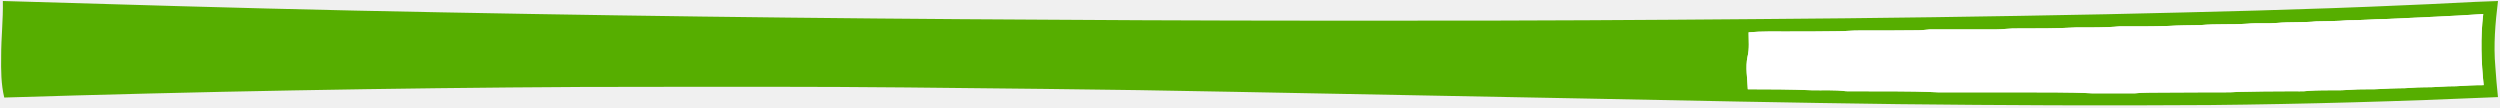
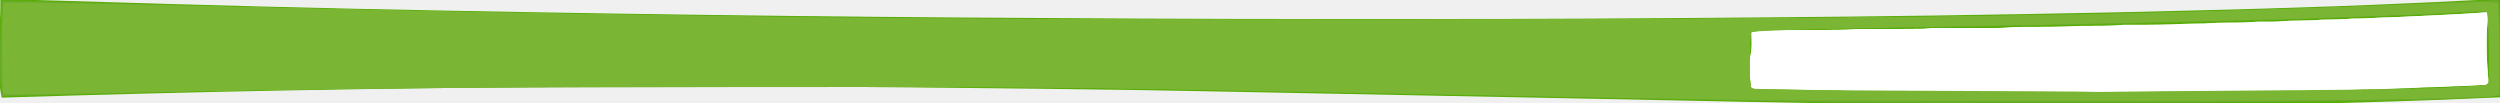
- <svg xmlns="http://www.w3.org/2000/svg" width="605" height="26" xml:space="preserve" overflow="hidden">
-   <defs>
-     <clipPath id="clip0">
-       <rect x="0" y="0" width="605" height="26" />
-     </clipPath>
-   </defs>
-   <g clip-path="url(#clip0)">
-     <path d="M0.676 0.245C28.56 1.08 56.445 1.954 84.337 2.565 139.251 3.754 194.178 4.494 249.105 4.769 277.91 4.975 306.718 5.027 335.524 4.994 362.928 5.019 390.329 4.851 417.731 4.616 445.219 4.413 472.705 4.011 500.188 3.444 523.964 2.897 547.746 2.345 571.505 1.238 578.696 0.968 585.877 0.47 593.07 0.248 592.424 5.534 591.98 10.88 592.443 16.202 592.587 18.638 592.822 21.07 593.062 23.499 570.291 24.519 547.503 25.188 524.71 25.421 500.03 25.591 475.347 25.485 450.667 25.203 425.573 24.871 400.482 24.341 375.39 23.826 347.823 23.294 320.258 22.746 292.693 22.219 277.834 21.914 262.976 21.681 248.117 21.518 226.242 21.278 204.37 20.988 182.495 21.001 167.72 20.978 152.947 21.033 138.171 21.043 92.444 21.293 46.716 22.167 1.01 23.605 0.238 20.337 0.235 16.959 0.277 13.621 0.267 9.157 0.77 4.71 0.676 0.245M566.567 4.596C563.507 4.611 560.458 4.938 557.395 4.9 554.922 5.126 552.438 5.121 549.959 5.165 546.837 5.507 543.69 5.245 540.57 5.554 538.222 5.757 535.865 5.507 533.523 5.735 529.85 6 526.158 5.72 522.494 6.072 519.931 6.126 517.37 6.101 514.815 6.28 510.93 6.394 507.042 6.391 503.157 6.379 499.703 6.723 496.226 6.594 492.762 6.639 488.226 6.926 483.677 6.852 479.138 6.879 477.318 6.817 475.513 7.131 473.698 7.119 468.495 7.089 463.293 7.159 458.093 7.122 457.191 7.198 456.295 7.327 455.394 7.325 450.847 7.401 446.299 7.362 441.75 7.377 439.93 7.33 438.122 7.57 436.305 7.555 432.343 7.612 428.381 7.632 424.419 7.624 421.326 7.644 418.231 7.528 415.148 7.83 415.141 9.788 415.374 11.784 414.896 13.708 414.348 16.318 414.883 18.975 414.958 21.6 420.007 21.615 425.06 21.605 430.104 21.84 432.828 21.912 435.577 21.706 438.283 22.078 445.541 22.145 452.811 21.976 460.064 22.338 466.341 22.345 472.618 22.34 478.895 22.345 484.836 22.39 490.786 22.261 496.721 22.585 500.106 22.58 503.491 22.585 506.879 22.583 508.929 22.367 510.994 22.427 513.054 22.395 516.608 22.365 520.161 22.34 523.714 22.343 526.351 22.298 528.996 22.434 531.628 22.229 535.593 22.135 539.557 22.088 543.524 22.088 545.086 22.043 546.661 22.199 548.219 21.976 550.195 21.83 552.183 21.875 554.166 21.84 556.69 21.927 559.193 21.548 561.721 21.61 564.294 21.681 566.852 21.379 569.427 21.362 571.428 21.407 573.414 21.11 575.417 21.124 578.002 21.171 580.573 20.83 583.16 20.864 585.327 20.728 587.496 20.597 589.67 20.607 589.086 14.889 588.888 9.102 589.564 3.385 581.907 3.947 574.234 4.202 566.567 4.596Z" fill="#56AE00" transform="scale(1.0193 1)" />
-     <path d="M566.567 4.596C574.234 4.202 581.907 3.947 589.564 3.385 588.888 9.102 589.086 14.889 589.67 20.607 587.496 20.597 585.327 20.728 583.16 20.864 580.573 20.83 578.002 21.171 575.417 21.124 573.414 21.11 571.428 21.407 569.427 21.362 566.852 21.379 564.294 21.681 561.721 21.61 559.193 21.548 556.69 21.927 554.166 21.84 552.183 21.875 550.195 21.83 548.219 21.976 546.661 22.199 545.086 22.043 543.524 22.088 539.557 22.088 535.593 22.135 531.628 22.229 528.996 22.434 526.351 22.298 523.714 22.343 520.161 22.34 516.608 22.365 513.054 22.395 510.994 22.427 508.929 22.367 506.879 22.583 503.491 22.585 500.106 22.58 496.721 22.585 490.786 22.261 484.836 22.39 478.895 22.345 472.618 22.34 466.341 22.345 460.064 22.338 452.811 21.976 445.541 22.145 438.283 22.078 435.577 21.706 432.828 21.912 430.104 21.84 425.06 21.605 420.007 21.615 414.958 21.6 414.883 18.975 414.348 16.318 414.896 13.708 415.374 11.784 415.141 9.788 415.148 7.83 418.231 7.528 421.326 7.644 424.419 7.624 428.381 7.632 432.343 7.612 436.305 7.555 438.122 7.57 439.93 7.33 441.75 7.377 446.299 7.362 450.847 7.401 455.394 7.325 456.295 7.327 457.191 7.198 458.093 7.122 463.293 7.159 468.495 7.089 473.698 7.119 475.513 7.131 477.318 6.817 479.138 6.879 483.677 6.852 488.226 6.926 492.762 6.639 496.226 6.594 499.703 6.723 503.157 6.379 507.042 6.391 510.93 6.394 514.815 6.28 517.37 6.101 519.931 6.126 522.494 6.072 526.158 5.72 529.85 6 533.523 5.735 535.865 5.507 538.222 5.757 540.57 5.554 543.69 5.245 546.837 5.507 549.959 5.165 552.438 5.121 554.922 5.126 557.395 4.9 560.458 4.938 563.507 4.611 566.567 4.596Z" fill="#FFFFFF" transform="scale(1.0193 1)" />
+ <svg xmlns="http://www.w3.org/2000/svg" width="2389.655pt" height="98.393pt" viewBox="0 0 2389.655 98.393" version="1.1" id="svg8">
+   <defs id="defs12" />
+   <g id="#56ae00ff" transform="translate(-2.377129,-2.004484)">
+     <path fill="#56ae00" opacity="1" d="m 2.73,0.99 c 112.61,3.37 225.22,6.9 337.86,9.37 221.77,4.8 443.59,7.79 665.41,8.9 116.33,0.83 232.67,1.04 349,0.91 110.67,0.1 221.33,-0.58 331.99,-1.53 C 1798,17.82 1909,16.2 2019.99,13.91 2116.01,11.7 2212.05,9.47 2308,5 c 29.04,-1.09 58.04,-3.1 87.09,-4 -2.61,21.35 -4.4,42.94 -2.53,64.43 0.58,9.84 1.53,19.66 2.5,29.47 -91.96,4.12 -183.99,6.82 -276.04,7.76 -99.67,0.69 -199.35,0.26 -299.02,-0.88 C 1718.66,100.44 1617.33,98.3 1516,96.22 1404.67,94.07 1293.35,91.86 1182.03,89.73 1122.02,88.5 1062.02,87.56 1002.01,86.9 913.67,85.93 825.34,84.76 737,84.81 677.33,84.72 617.67,84.94 558,84.98 373.33,85.99 188.66,89.52 4.08,95.33 0.96,82.13 0.95,68.49 1.12,55.01 1.08,36.98 3.11,19.02 2.73,0.99 m 2285.33,17.57 c -12.36,0.06 -24.67,1.38 -37.04,1.23 -9.99,0.91 -20.02,0.89 -30.03,1.07 -12.61,1.38 -25.32,0.32 -37.92,1.57 -9.48,0.82 -19,-0.19 -28.46,0.73 -14.83,1.07 -29.74,-0.06 -44.54,1.36 -10.35,0.22 -20.69,0.12 -31.01,0.84 -15.69,0.46 -31.39,0.45 -47.08,0.4 -13.95,1.39 -27.99,0.87 -41.98,1.05 -18.32,1.16 -36.69,0.86 -55.02,0.97 -7.35,-0.25 -14.64,1.02 -21.97,0.97 -21.01,-0.12 -42.02,0.16 -63.02,0.01 -3.64,0.31 -7.26,0.83 -10.9,0.82 -18.36,0.31 -36.73,0.15 -55.1,0.21 -7.35,-0.19 -14.65,0.78 -21.99,0.72 -16,0.23 -32,0.31 -48,0.28 -12.49,0.08 -24.99,-0.39 -37.44,0.83 -0.03,7.91 0.91,15.97 -1.02,23.74 -2.21,10.54 -0.05,21.27 0.25,31.87 20.39,0.06 40.8,0.02 61.17,0.97 11,0.29 22.1,-0.54 33.03,0.96 29.31,0.27 58.67,-0.41 87.96,1.05 25.35,0.03 50.7,0.01 76.05,0.03 23.99,0.18 48.02,-0.34 71.99,0.97 13.67,-0.02 27.34,0 41.02,-0.01 8.28,-0.87 16.62,-0.63 24.94,-0.76 14.35,-0.12 28.7,-0.22 43.05,-0.21 10.65,-0.18 21.33,0.37 31.96,-0.46 16.01,-0.38 32.02,-0.57 48.04,-0.57 6.31,-0.18 12.67,0.45 18.96,-0.45 7.98,-0.59 16.01,-0.41 24.02,-0.55 10.19,0.35 20.3,-1.18 30.51,-0.93 10.39,0.29 20.72,-0.93 31.12,-1 8.08,0.18 16.1,-1.02 24.19,-0.96 10.44,0.19 20.82,-1.19 31.27,-1.05 8.75,-0.55 17.51,-1.08 26.29,-1.04 -2.36,-23.09 -3.16,-46.46 -0.43,-69.55 -30.92,2.27 -61.91,3.3 -92.87,4.89 z" id="path2" />
  </g>
+   <g id="#ffffffff" transform="translate(-2.377129,-2.004484)">
+     <path fill="#ffffff" opacity="1" d="m 2288.06,18.56 c 30.96,-1.59 61.95,-2.62 92.87,-4.89 -2.73,23.09 -1.93,46.46 0.43,69.55 -8.78,-0.04 -17.54,0.49 -26.29,1.04 -10.45,-0.14 -20.83,1.24 -31.27,1.05 -8.09,-0.06 -16.11,1.14 -24.19,0.96 -10.4,0.07 -20.73,1.29 -31.12,1 -10.21,-0.25 -20.32,1.28 -30.51,0.93 -8.01,0.14 -16.04,-0.04 -24.02,0.55 -6.29,0.9 -12.65,0.27 -18.96,0.45 -16.02,0 -32.03,0.19 -48.04,0.57 -10.63,0.83 -21.31,0.28 -31.96,0.46 -14.35,-0.01 -28.7,0.09 -43.05,0.21 -8.32,0.13 -16.66,-0.11 -24.94,0.76 -13.68,0.01 -27.35,-0.01 -41.02,0.01 -23.97,-1.31 -48,-0.79 -71.99,-0.97 -25.35,-0.02 -50.7,0 -76.05,-0.03 -29.29,-1.46 -58.65,-0.78 -87.96,-1.05 -10.93,-1.5 -22.03,-0.67 -33.03,-0.96 -20.37,-0.95 -40.78,-0.91 -61.17,-0.97 -0.3,-10.6 -2.46,-21.33 -0.25,-31.87 1.93,-7.77 0.99,-15.83 1.02,-23.74 12.45,-1.22 24.95,-0.75 37.44,-0.83 16,0.03 32,-0.05 48,-0.28 7.34,0.06 14.64,-0.91 21.99,-0.72 18.37,-0.06 36.74,0.1 55.1,-0.21 3.64,0.01 7.26,-0.51 10.9,-0.82 21,0.15 42.01,-0.13 63.02,-0.01 7.33,0.05 14.62,-1.22 21.97,-0.97 18.33,-0.11 36.7,0.19 55.02,-0.97 13.99,-0.18 28.03,0.34 41.98,-1.05 15.69,0.05 31.39,0.06 47.08,-0.4 10.32,-0.72 20.66,-0.62 31.01,-0.84 14.8,-1.42 29.71,-0.29 44.54,-1.36 9.46,-0.92 18.98,0.09 28.46,-0.73 12.6,-1.25 25.31,-0.19 37.92,-1.57 10.01,-0.18 20.04,-0.16 30.03,-1.07 12.37,0.15 24.68,-1.17 37.04,-1.23 z" id="path5" />
+   </g>
+   <path style="fill:#6aab29;fill-opacity:1;stroke-width:1.988" d="m 1758.603,98.073 c -16.944,-0.33 -125.167,-2.433 -240.495,-4.671 -115.328,-2.239 -249.936,-4.922 -299.128,-5.961 -241.402,-5.103 -539.85,-6.782 -754.75,-4.246 -117.256,1.384 -242.709,3.297 -278.783,4.252 -36.074,0.955 -92.116,2.376 -124.538,3.158 L 1.961,92.027 0.495,80.29 C -0.821,69.765 0.729,2.177 2.322,0.584 2.678,0.229 63.703,1.709 137.934,3.873 848.289,24.589 1877.753,24.129 2325.058,2.894 2358.4,1.312 2386.573,0.009 2387.666,5.1002014e-6 2388.934,-0.011 2389.655,16.52 2389.655,45.65 v 45.666 l -7.952,0.979 c -28.443,3.501 -156.383,5.627 -359.75,5.978 -127.9,0.221 -246.408,0.131 -263.352,-0.2 z m 534.654,-12.463 c 32.248,-1.199 64.894,-2.675 72.546,-3.279 l 13.913,-1.099 -0.63,-35.127 c -0.347,-19.32 -0.794,-35.204 -0.994,-35.299 -0.2,-0.095 -11.096,0.512 -24.214,1.348 -81.366,5.187 -354.239,12.363 -567.725,14.932 l -112.573,1.354 -1.405,24.352 c -1.829,31.711 -1.523,32.584 11.531,32.923 143.325,3.716 508.499,3.652 609.551,-0.105 z" id="path1165" />
+   <path style="fill:#7ab634;stroke-width:2.642;fill-opacity:1" d="m 2232.459,127.57 c -284.328,-6.109 -745.948,-14.569 -923.366,-16.924 C 964.94,106.08 464.166,109.581 114.011,119.001 54.659,120.597 5.32,121.124 4.37,120.171 1.916,117.709 2.215,6.145 4.682,3.681 5.805,2.56 86.054,3.686 183.015,6.182 816.161,22.48 1305.355,27.88 1935.238,25.522 c 572.644,-2.143 856.284,-7.239 1176.306,-21.134 58.522,-2.541 70.876,-2.463 71.993,0.451 0.742,1.935 1.349,28.818 1.349,59.74 v 56.221 l -17.833,1.838 c -41.593,4.288 -256.199,6.618 -567.361,6.159 -183.088,-0.27 -348.343,-0.823 -367.233,-1.228 z m 791.268,-11.055 c 9.445,-0.049 42.139,-1.459 72.654,-3.133 30.515,-1.675 57.859,-3.009 60.765,-2.965 2.906,0.044 8.032,-0.451 11.392,-1.099 6.037,-1.165 6.093,-1.522 4.905,-30.81 -0.661,-16.297 -1.261,-37.826 -1.333,-47.842 l -0.132,-18.211 -19.305,1.712 c -24.232,2.149 -58.6,3.728 -121.02,5.557 -26.882,0.788 -58.387,2.066 -70.012,2.84 -11.625,0.774 -39.563,1.785 -62.086,2.246 -22.523,0.462 -63.539,1.353 -91.148,1.981 -27.608,0.628 -87.053,1.973 -132.098,2.99 -45.045,1.017 -162.15,3.188 -260.233,4.826 -98.083,1.638 -179.724,3.042 -181.424,3.12 -4.596,0.211 -6.462,14.516 -5.964,45.719 0.415,25.985 0.837,28.039 6.18,30.07 3.154,1.199 37.706,2.324 76.783,2.499 39.076,0.175 71.692,0.963 72.479,1.75 1.102,1.102 294.777,0.528 639.597,-1.251 z" id="path1532" transform="scale(0.75)" />
+   <path style="fill:#7ab634;fill-opacity:1;stroke-width:2.642" d="m 1949.769,121.566 c -359.73,-7.489 -377.086,-7.832 -503.294,-9.928 -183.489,-3.047 -957.532,-1.955 -1114.908,1.574 -76.287,1.711 -181.206,3.879 -233.153,4.819 L 3.963,119.741 V 62.512 5.284 L 62.747,5.309 c 32.331,0.014 102.772,1.164 156.536,2.555 53.764,1.391 154.225,3.735 223.246,5.209 69.021,1.474 151.649,3.312 183.616,4.084 459.993,11.115 1773.952,11.093 2143.953,-0.035 166.61,-5.011 304.303,-9.847 375.159,-13.178 17.42,-0.819 32.007,-0.356 34.19,1.084 3.109,2.051 3.836,12.845 3.963,58.846 l 0.156,56.334 -19.815,2.087 c -10.898,1.148 -237.975,2.505 -504.615,3.016 -400.386,0.767 -523.902,0.114 -709.367,-3.747 z m 1085.847,-5.532 c 50.858,-1.541 102.574,-3.609 114.925,-4.597 l 22.457,-1.795 0.393,-46.511 c 0.217,-25.581 -0.378,-47.674 -1.321,-49.096 -1.074,-1.619 -10.596,-1.83 -25.492,-0.564 -71.774,6.101 -306.191,12.528 -766.079,21.004 -110.263,2.032 -148.376,3.538 -149.891,5.921 -3.583,5.638 -2.525,69.987 1.19,72.392 1.816,1.176 32.43,2.782 68.031,3.569 122.292,2.705 643.379,2.476 735.787,-0.323 z" id="path1603" transform="scale(0.75)" />
+   <path style="fill:#7ab634;fill-opacity:1;stroke-width:2.642" d="M 2076.583,124.152 C 2022.819,123.076 1941.38,121.411 1895.608,120.451 1387.835,109.801 1158.115,107.526 788.626,109.487 c -182.361,0.968 -386.849,2.869 -454.418,4.224 -67.568,1.355 -169.515,3.268 -226.548,4.25 L 3.963,119.747 V 62.516 5.284 l 58.784,0.002 c 50.199,0.002 226.969,3.634 443.189,9.107 31.241,0.791 130.513,2.607 220.604,4.036 90.091,1.429 195.902,3.213 235.135,3.965 180.063,3.45 994.286,4.502 1297.204,1.676 404.487,-3.773 552.913,-6.98 814.671,-17.599 54.284,-2.202 100.786,-3.342 103.337,-2.532 6.214,1.972 7.949,17.879 7.978,73.121 l 0.026,44.036 -19.154,1.59 c -29.147,2.419 -977.666,3.695 -1089.149,1.465 z m 1030.366,-10.453 c 30.515,-1.536 58.156,-3.397 61.426,-4.136 5.733,-1.296 5.944,-2.397 5.926,-31.015 0,-16.319 -0.792,-37.854 -1.736,-47.855 l -1.717,-18.183 -27.986,1.67 c -103.342,6.168 -321.266,12.374 -619.786,17.649 -251.241,4.44 -289.026,5.794 -292.155,10.466 -3.119,4.657 -2.145,67.185 1.096,70.429 1.209,1.21 33.904,2.948 72.654,3.861 107.966,2.546 739.492,0.273 802.279,-2.888 z" id="path1605" transform="scale(0.75)" />
+   <path style="fill:#7ab634;fill-opacity:1;stroke-width:2.642" d="m 2162.444,126.076 c -0.725,-0.646 -55.413,-1.948 -121.528,-2.893 -66.115,-0.946 -172.52,-2.826 -236.456,-4.179 -226.683,-4.796 -302.984,-6.142 -458.381,-8.084 -161.026,-2.012 -832.055,-1.046 -912.798,1.315 -24.702,0.722 -91.28,2.083 -147.95,3.025 -56.67,0.942 -141.081,2.45 -187.579,3.352 -46.499,0.902 -86.623,1.194 -89.166,0.65 C 4.358,118.357 3.963,113.444 3.963,61.778 V 5.284 H 70.994 c 36.867,0 139.408,1.756 227.869,3.903 222.867,5.408 399.614,8.915 533.355,10.584 62.482,0.78 138.571,1.984 169.086,2.677 30.515,0.693 238.569,2.005 462.344,2.916 507.321,2.065 1149.41,-2.973 1375.142,-10.791 22.523,-0.78 78.995,-2.698 125.493,-4.262 46.498,-1.564 103.565,-3.719 126.814,-4.788 23.249,-1.069 52.957,-1.858 66.018,-1.752 l 23.746,0.192 1.7,7.926 c 0.935,4.359 1.841,30.702 2.013,58.539 l 0.313,50.613 -15.191,1.647 c -17.257,1.872 -1005.221,5.194 -1007.251,3.387 z m 938.883,-12.692 c 36.513,-1.638 67.872,-4.187 69.689,-5.665 3.725,-3.031 4.28,-27.816 1.546,-69.098 l -1.729,-26.108 -25.338,1.691 c -48.695,3.25 -224.484,9.372 -346.336,12.063 -67.568,1.492 -144.846,3.316 -171.728,4.054 -26.882,0.738 -97.621,2.068 -157.197,2.955 -147.488,2.197 -235.925,4.941 -238.375,7.398 -2.702,2.709 -2.649,69.25 0.058,71.954 4.017,4.012 160.923,5.523 481.04,4.632 182.008,-0.507 350.842,-2.191 388.368,-3.875 z" id="path1607" transform="scale(0.75)" />
+   <path style="fill:#7ab634;fill-opacity:1;stroke-width:2.642" d="m 2042.237,124.031 c -58.123,-1.186 -200.789,-4.115 -317.036,-6.509 -524.835,-10.806 -989.712,-10.512 -1618.202,1.023 -51.584,0.947 -95.87,1.273 -98.413,0.724 -4.228,-0.912 -4.623,-5.828 -4.623,-57.491 V 5.284 l 71.993,0.001 c 39.596,6.737e-4 144.515,1.755 233.153,3.899 221.819,5.365 399.222,8.877 533.677,10.566 62.482,0.785 143.921,2.004 180.975,2.709 266.152,5.066 1294.921,3.292 1585.178,-2.732 C 2739.855,17.009 2879.472,13.119 2990.702,9.091 3051.731,6.88 3119.428,4.822 3141.139,4.517 l 39.474,-0.554 1.873,6.605 c 1.03,3.633 1.992,29.96 2.137,58.506 l 0.264,51.901 -11.228,1.748 c -16.934,2.637 -1010.06,3.784 -1131.421,1.307 z m 1043.575,-10.569 c 39.233,-1.426 74.603,-3.261 78.601,-4.078 10.016,-2.045 10.863,-7.485 8.621,-55.336 -1.429,-30.488 -2.774,-40.837 -5.306,-40.837 -1.865,0 -24.032,1.153 -49.259,2.563 -116.132,6.489 -280.331,10.733 -769.765,19.894 -42.139,0.789 -85.76,2.12 -96.935,2.959 l -20.318,1.525 -1.837,14.701 c -1.895,15.168 0.188,55.656 3.009,58.479 5.158,5.161 711.836,5.269 853.188,0.13 z" id="path1609" transform="scale(0.75)" />
+   <path style="fill:#7ab634;fill-opacity:1;stroke-width:2.642" d="m 2103.003,125.088 c -18.89,-0.427 -164.528,-3.149 -323.64,-6.048 -159.112,-2.899 -318.423,-5.912 -354.023,-6.695 -115.655,-2.545 -875.329,-1.484 -1041.6,1.454 -88.998,1.573 -208.775,3.677 -266.171,4.676 -57.397,0.999 -106.438,1.362 -108.981,0.807 C 4.359,118.358 3.963,113.436 3.963,61.778 V 5.284 l 71.993,0.003 c 39.596,0.002 173.643,2.344 297.881,5.204 218.686,5.035 437.117,8.93 667.096,11.897 204.383,2.637 874.097,3.391 1167.748,1.316 383.536,-2.711 578.927,-6.82 889.875,-18.717 60.24,-2.305 79.524,-2.284 81.901,0.089 2.133,2.129 3.374,20.796 3.954,59.468 l 0.845,56.365 -10.092,1.825 c -9.726,1.759 -1002.178,3.938 -1072.161,2.354 z m 821.65,-10.13 c 172.962,-1.256 242.123,-3.455 246.428,-7.838 2.534,-2.58 0.962,-89.318 -1.667,-91.947 -1.121,-1.121 -22.173,-0.863 -46.782,0.575 -92.333,5.393 -286.201,10.932 -559.927,16 -218.018,4.036 -329.038,7.114 -331.101,9.178 -2.583,2.584 -2.194,69.187 0.419,71.801 1.208,1.209 96.317,2.526 211.353,2.928 115.036,0.402 213.317,1.007 218.403,1.345 5.086,0.338 25.297,0.314 44.913,-0.052 19.617,-0.367 117.699,-1.262 217.962,-1.99 z" id="path1611" transform="scale(0.75)" />
</svg>
